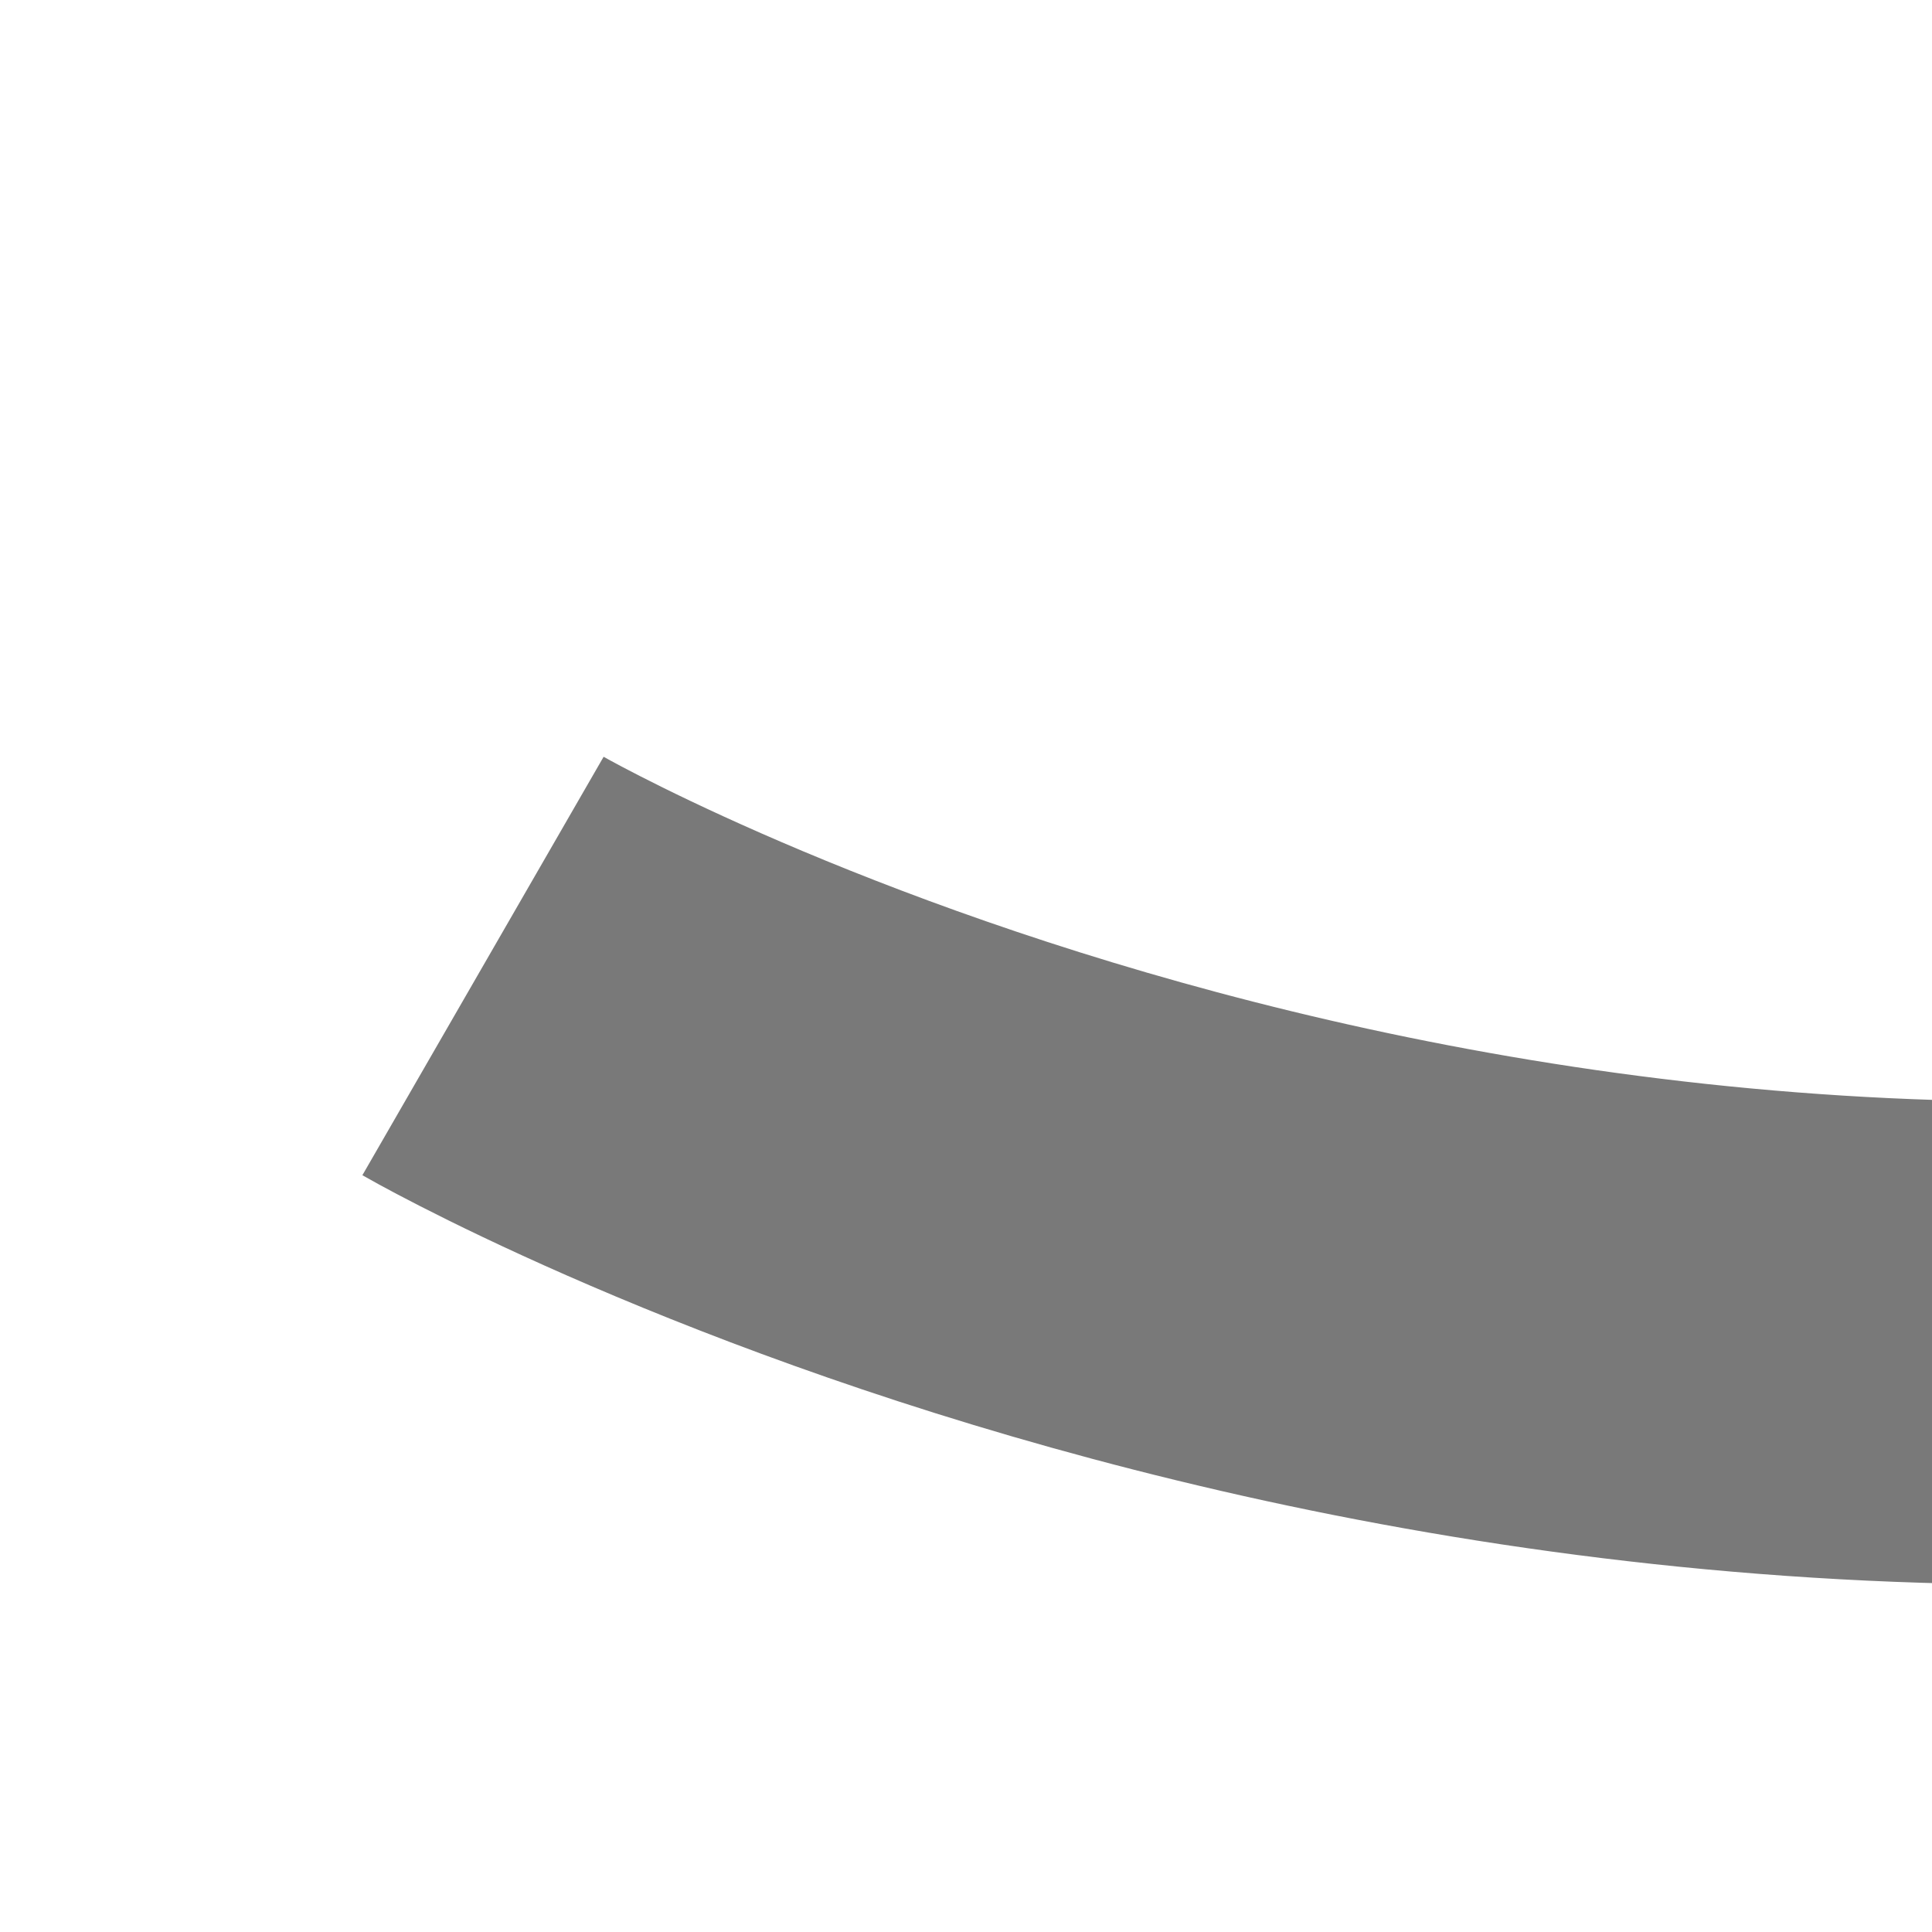
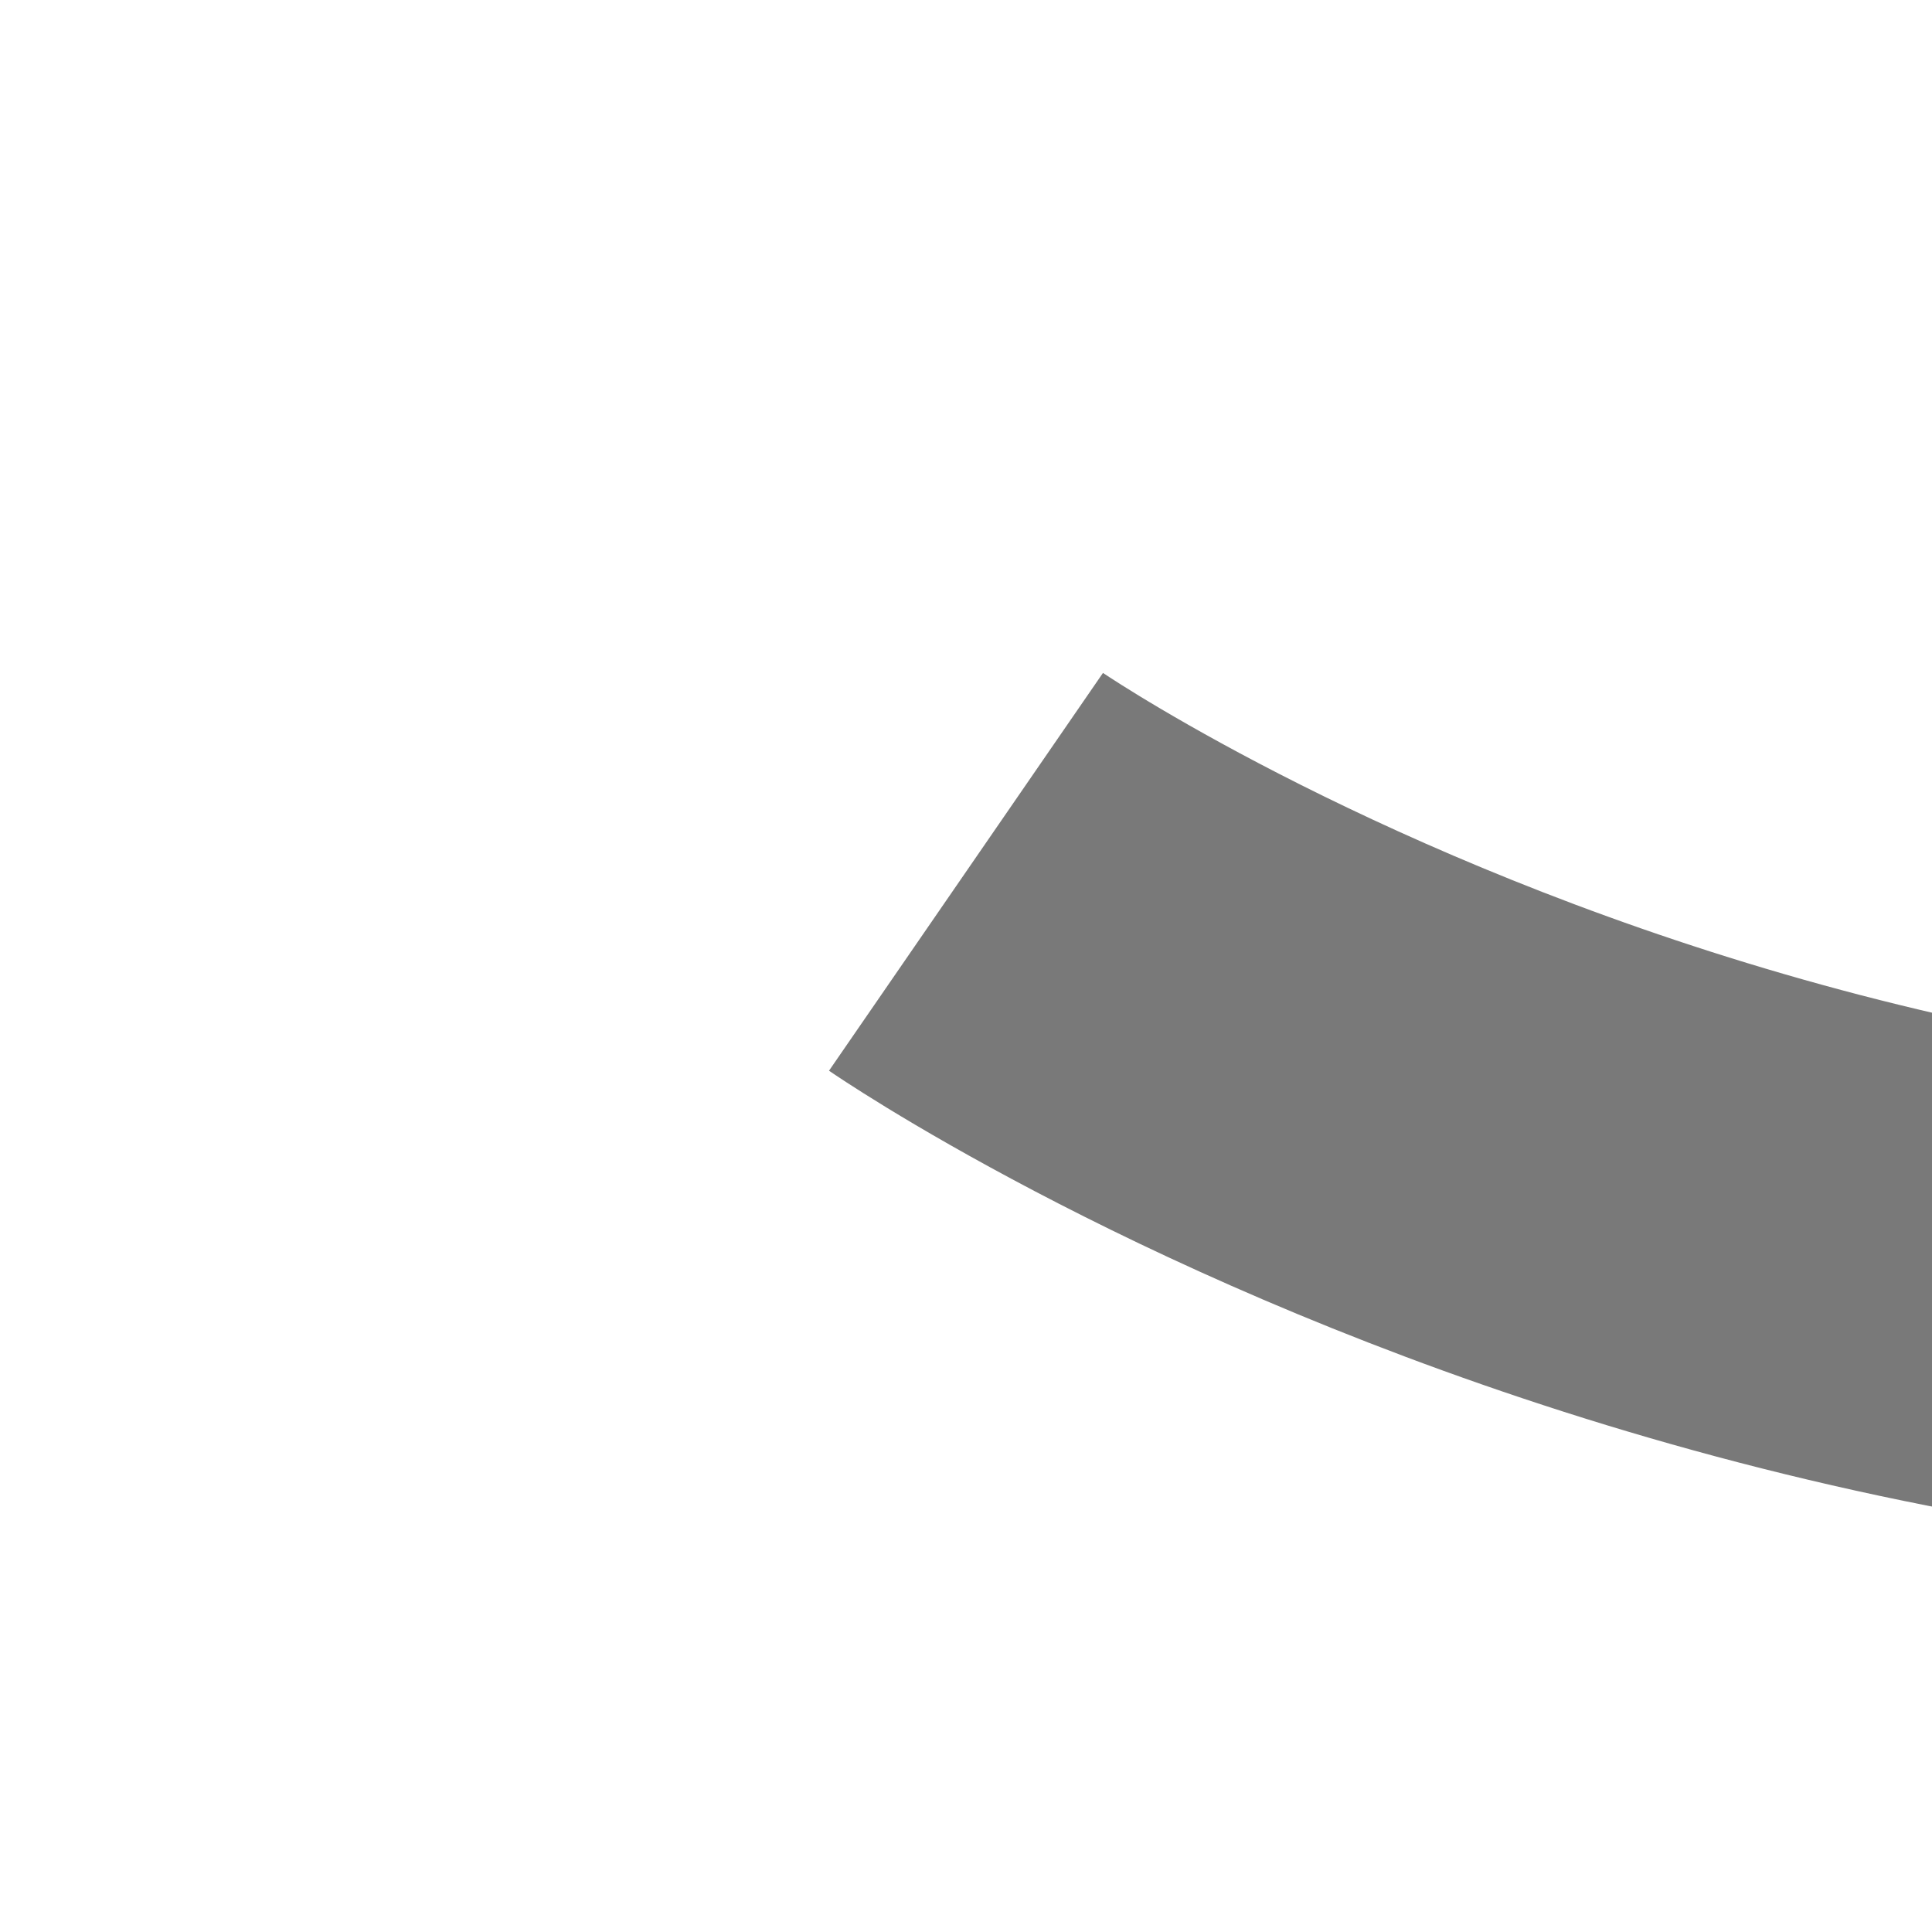
- <svg xmlns="http://www.w3.org/2000/svg" version="1.1" width="4px" height="4px" preserveAspectRatio="xMinYMid meet" viewBox="690 1029  4 2">
-   <path d="M 0 646  C 0 646  8.555 650.932  12 636  C 37.482 525.553  130.123 51.665  205 27  C 266.062 6.885  291.516 2.253  301.009 1.239  " stroke-width="1" stroke="#797979" fill="none" transform="matrix(1 0 0 1 691 384 )" />
-   <path d="M 299.678 6.977  L 306 1  L 300.339 -5.606  L 299.678 6.977  Z " fill-rule="nonzero" fill="#797979" stroke="none" transform="matrix(1 0 0 1 691 384 )" />
+ <svg xmlns="http://www.w3.org/2000/svg" version="1.1" width="4px" height="4px" preserveAspectRatio="xMinYMid meet" viewBox="688 1153  4 2">
+   <path d="M 0 771.805  C 0 771.805  8.555 777.697  12 759.858  C 37.482 627.902  130.123 61.727  205 32.258  C 266.071 8.223  291.523 2.69  301.013 1.48  " stroke-width="1" stroke="#797979" fill="none" transform="matrix(1 0 0 1 690 382 )" />
+   <path d="M 299.617 7.107  L 306 1.195  L 300.406 -5.469  L 299.617 7.107  Z " fill-rule="nonzero" fill="#797979" stroke="none" transform="matrix(1 0 0 1 690 382 )" />
</svg>
